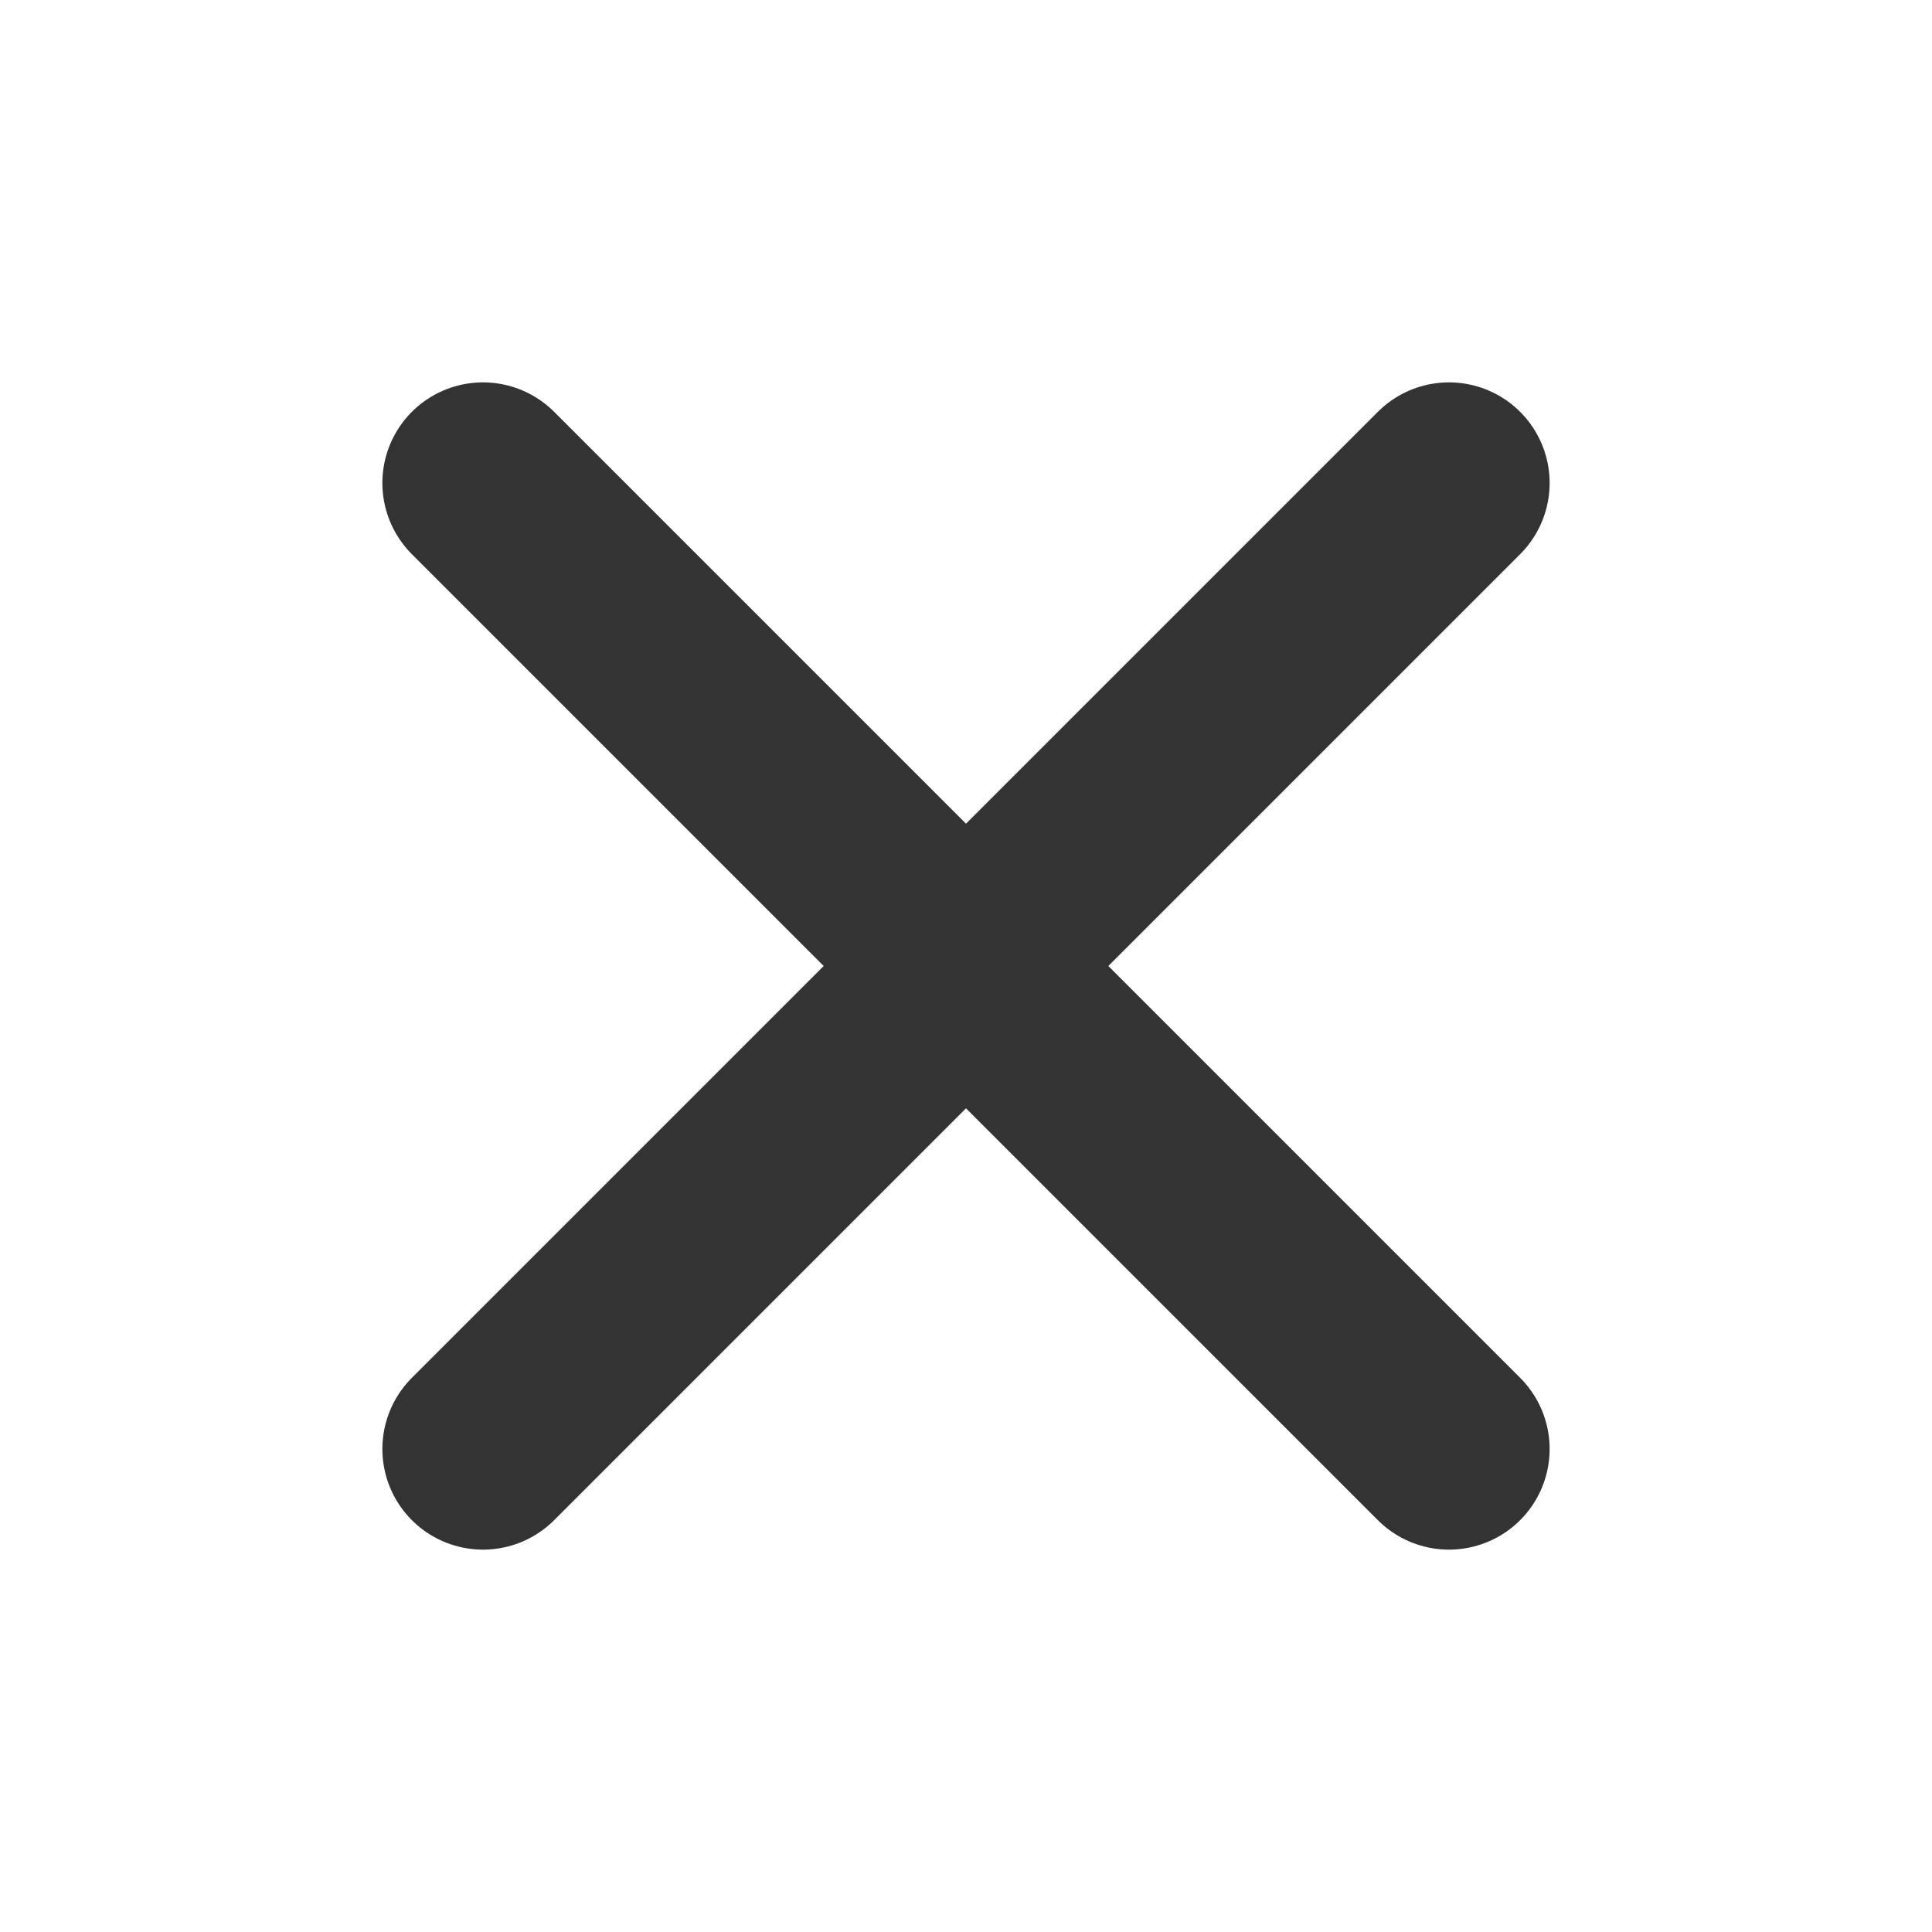
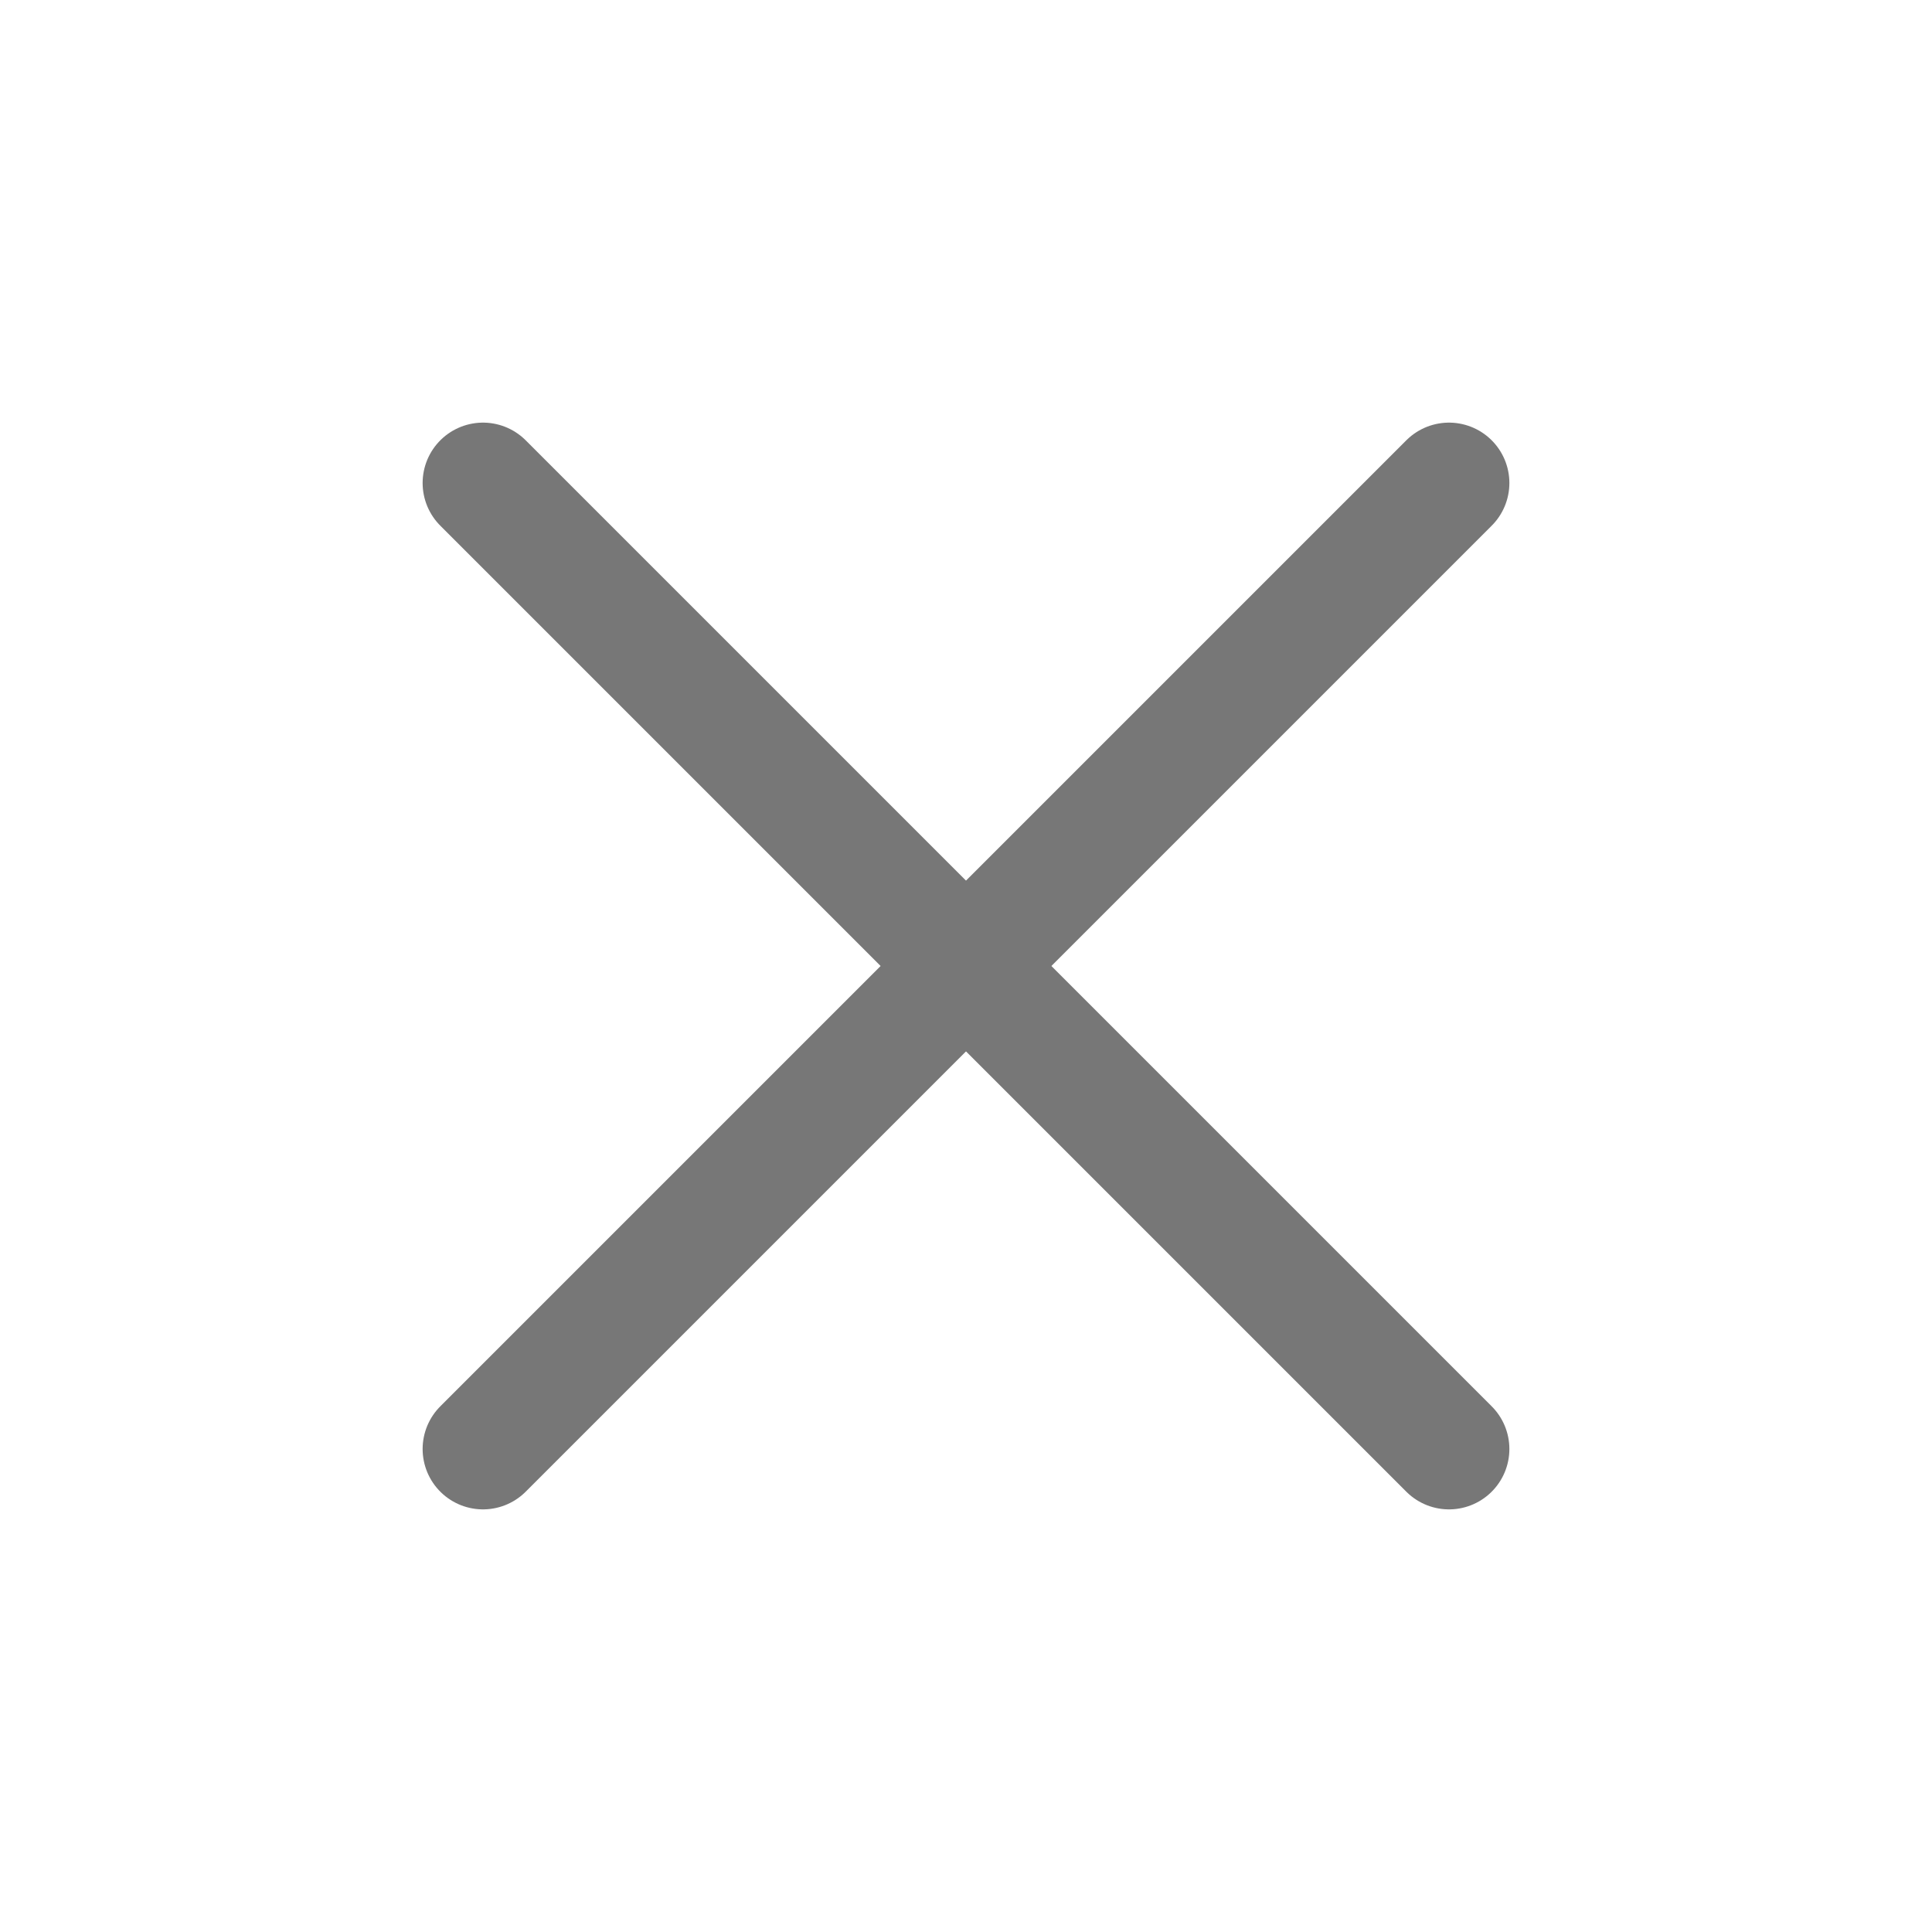
<svg xmlns="http://www.w3.org/2000/svg" width="28" height="28" viewBox="0 0 24 24" fill="none">
-   <path d="M18 6L6 18" stroke="#333" stroke-width="2.5" stroke-linecap="round" />
-   <path d="M18 18L6 6" stroke="#333" stroke-width="2.5" stroke-linecap="round" />
+   <path d="M18 6L6 18" stroke="#777" stroke-width="1.5" stroke-linecap="round" />
+   <path d="M18 18L6 6" stroke="#777" stroke-width="1.5" stroke-linecap="round" />
</svg>
